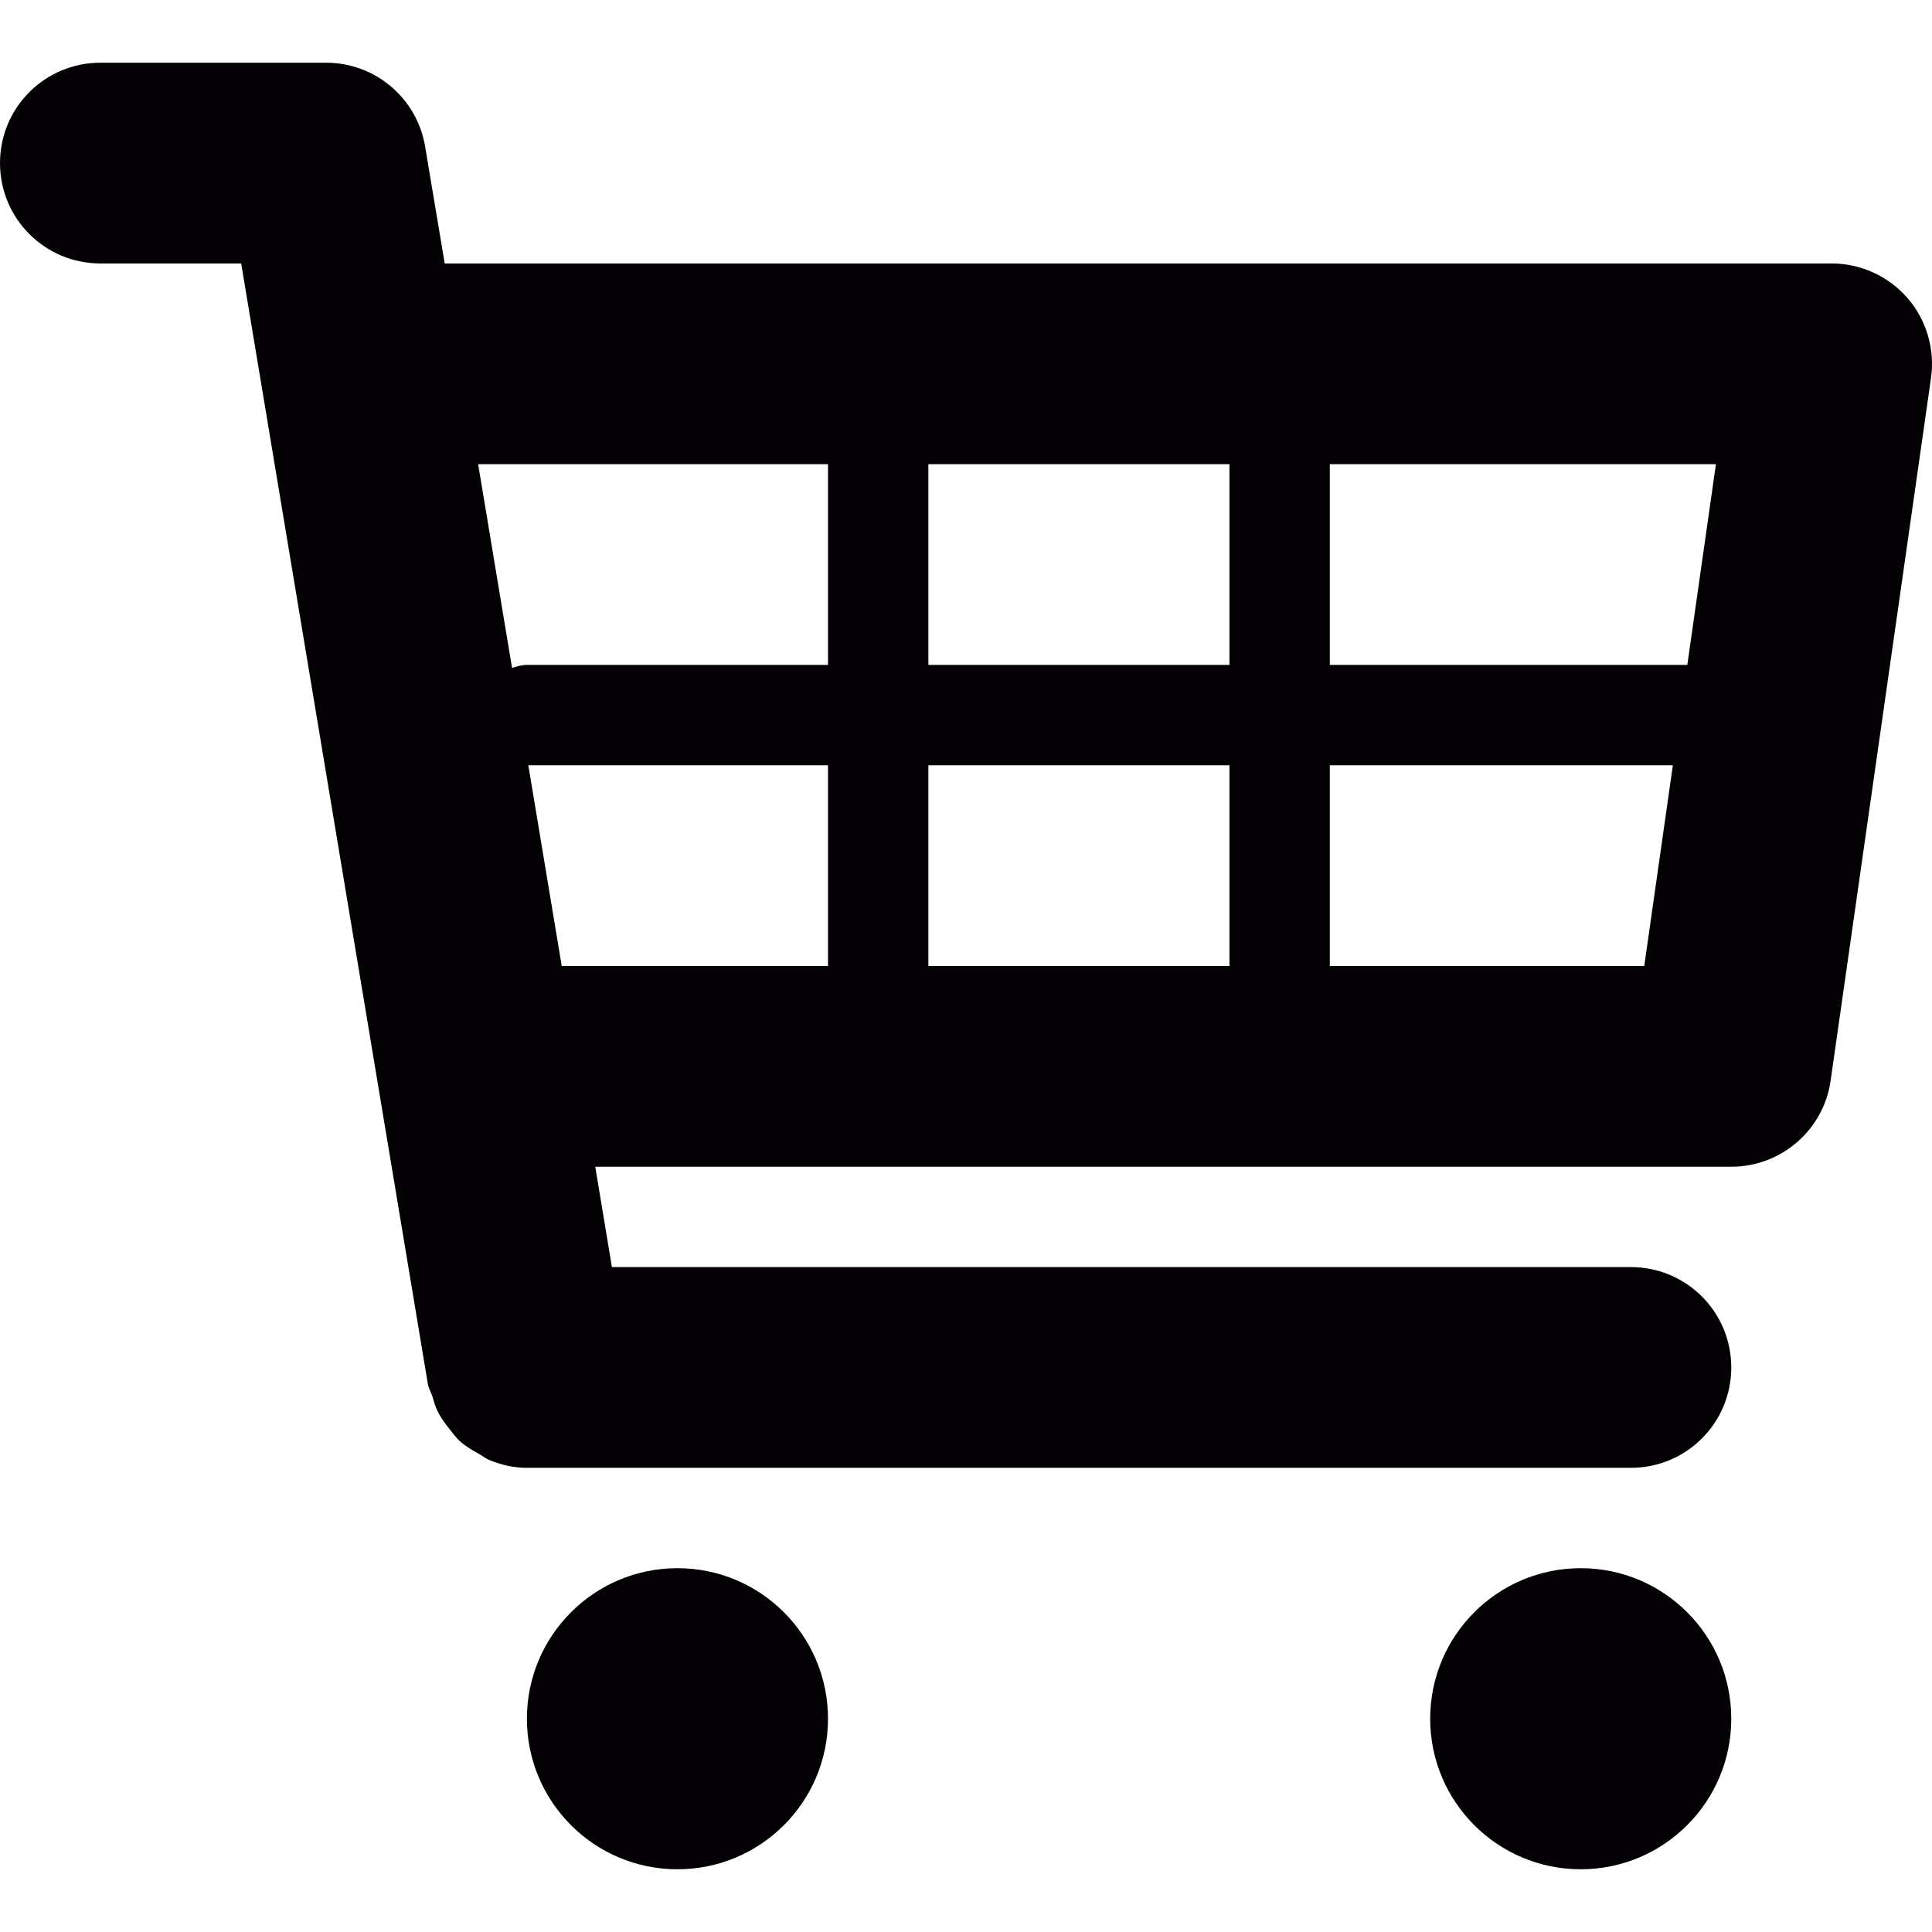
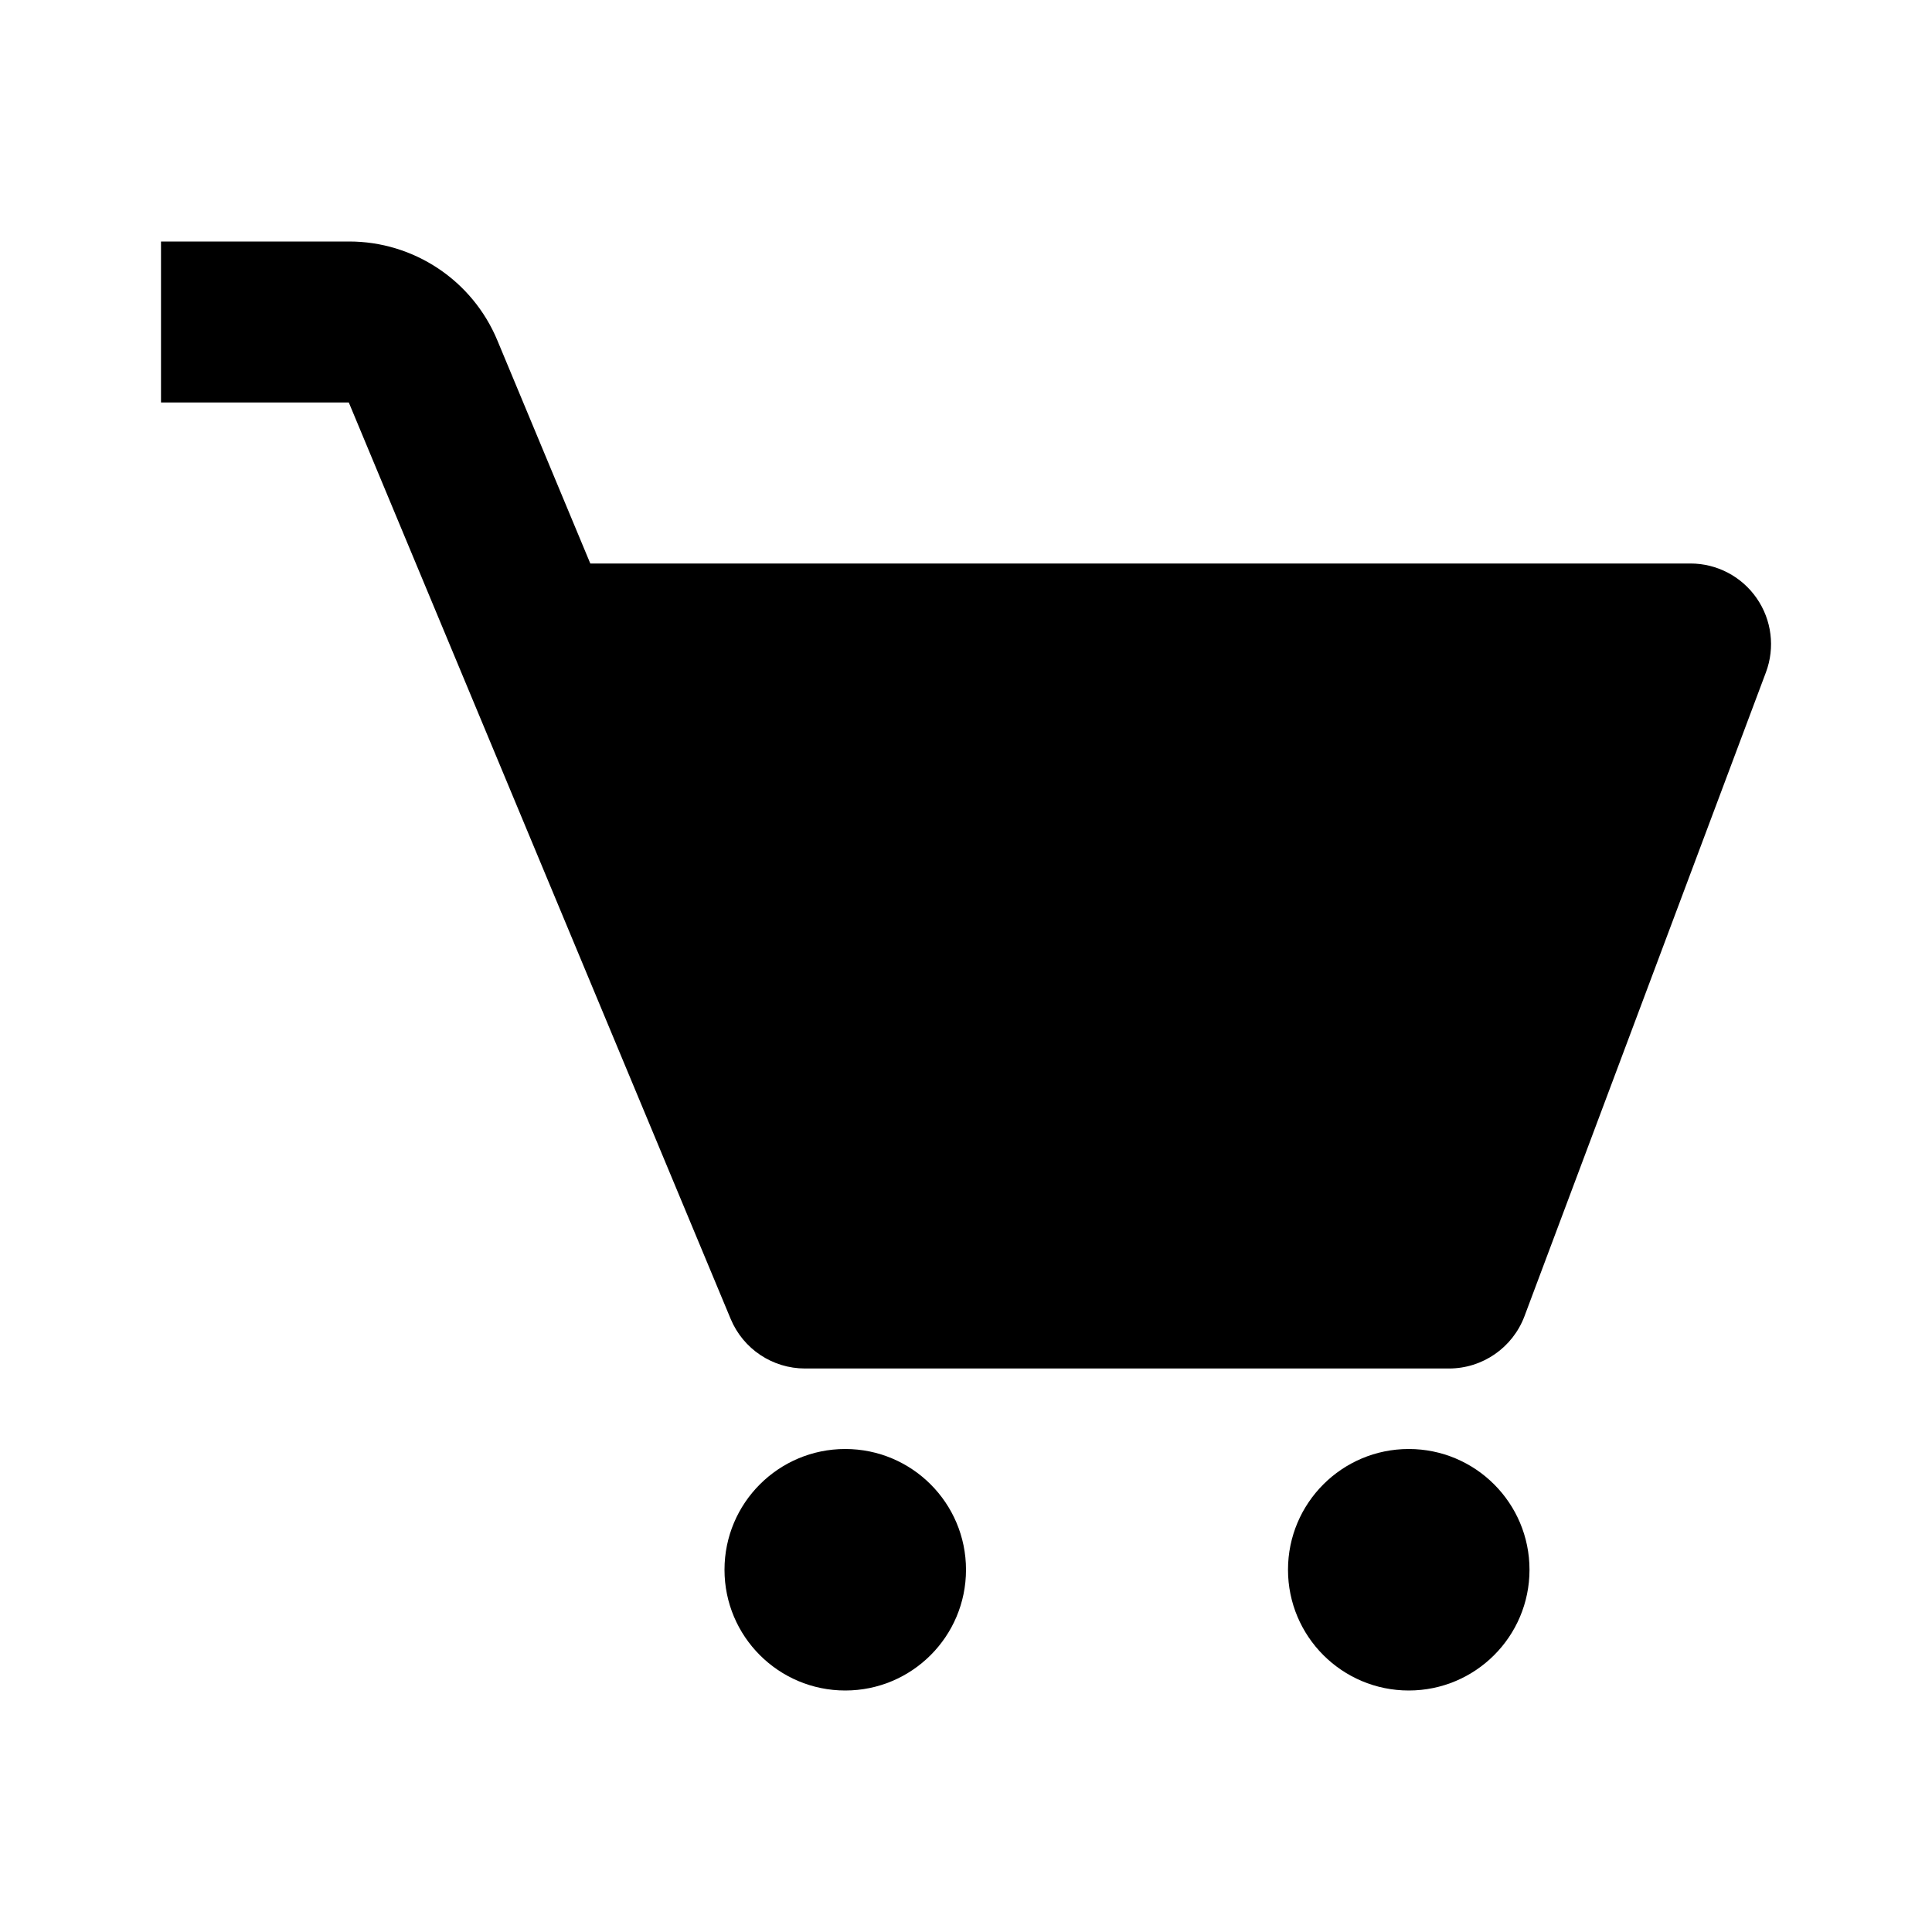
- <svg xmlns="http://www.w3.org/2000/svg" version="1.1" id="Capa_1" x="0px" y="0px" viewBox="0 0 19.25 19.25" style="enable-background:new 0 0 19.25 19.25;" xml:space="preserve">
-   <g>
-     <g id="Layer_1_107_">
-       <g>
-         <path style="fill:#030104;" d="M19.006,2.97c-0.191-0.219-0.466-0.345-0.756-0.345H4.431L4.236,1.461     C4.156,0.979,3.739,0.625,3.25,0.625H1c-0.553,0-1,0.447-1,1s0.447,1,1,1h1.403l1.86,11.164c0.008,0.045,0.031,0.082,0.045,0.124     c0.016,0.053,0.029,0.103,0.054,0.151c0.032,0.066,0.075,0.122,0.12,0.179c0.031,0.039,0.059,0.078,0.095,0.112     c0.058,0.054,0.125,0.092,0.193,0.13c0.038,0.021,0.071,0.049,0.112,0.065c0.116,0.047,0.238,0.075,0.367,0.075     c0.001,0,11.001,0,11.001,0c0.553,0,1-0.447,1-1s-0.447-1-1-1H6.097l-0.166-1H17.25c0.498,0,0.92-0.366,0.99-0.858l1-7     C19.281,3.479,19.195,3.188,19.006,2.97z M17.097,4.625l-0.285,2H13.25v-2H17.097z M12.25,4.625v2h-3v-2H12.25z M12.25,7.625v2     h-3v-2H12.25z M8.25,4.625v2h-3c-0.053,0-0.101,0.015-0.148,0.03l-0.338-2.03H8.25z M5.264,7.625H8.25v2H5.597L5.264,7.625z      M13.25,9.625v-2h3.418l-0.285,2H13.25z" />
-         <circle style="fill:#030104;" cx="6.75" cy="17.125" r="1.5" />
-         <circle style="fill:#030104;" cx="15.75" cy="17.125" r="1.5" />
-       </g>
-     </g>
-   </g>
-   <g>
- </g>
-   <g>
- </g>
-   <g>
- </g>
-   <g>
- </g>
-   <g>
- </g>
-   <g>
- </g>
-   <g>
- </g>
-   <g>
- </g>
-   <g>
- </g>
-   <g>
- </g>
-   <g>
- </g>
-   <g>
- </g>
-   <g>
- </g>
-   <g>
- </g>
-   <g>
- </g>
+ <svg xmlns="http://www.w3.org/2000/svg" width="24" height="24" viewBox="0 0 24 24">
+   <path d="M21.822 7.431A1 1 0 0 0 21 7H7.333L6.179 4.23A1.994 1.994 0 0 0 4.333 3H2v2h2.333l4.744 11.385A1 1 0 0 0 10 17h8c.417 0 .79-.259.937-.648l3-8a1 1 0 0 0-.115-.921z" />
+   <circle cx="10.5" cy="19.5" r="1.5" />
+   <circle cx="17.5" cy="19.5" r="1.5" />
</svg>
